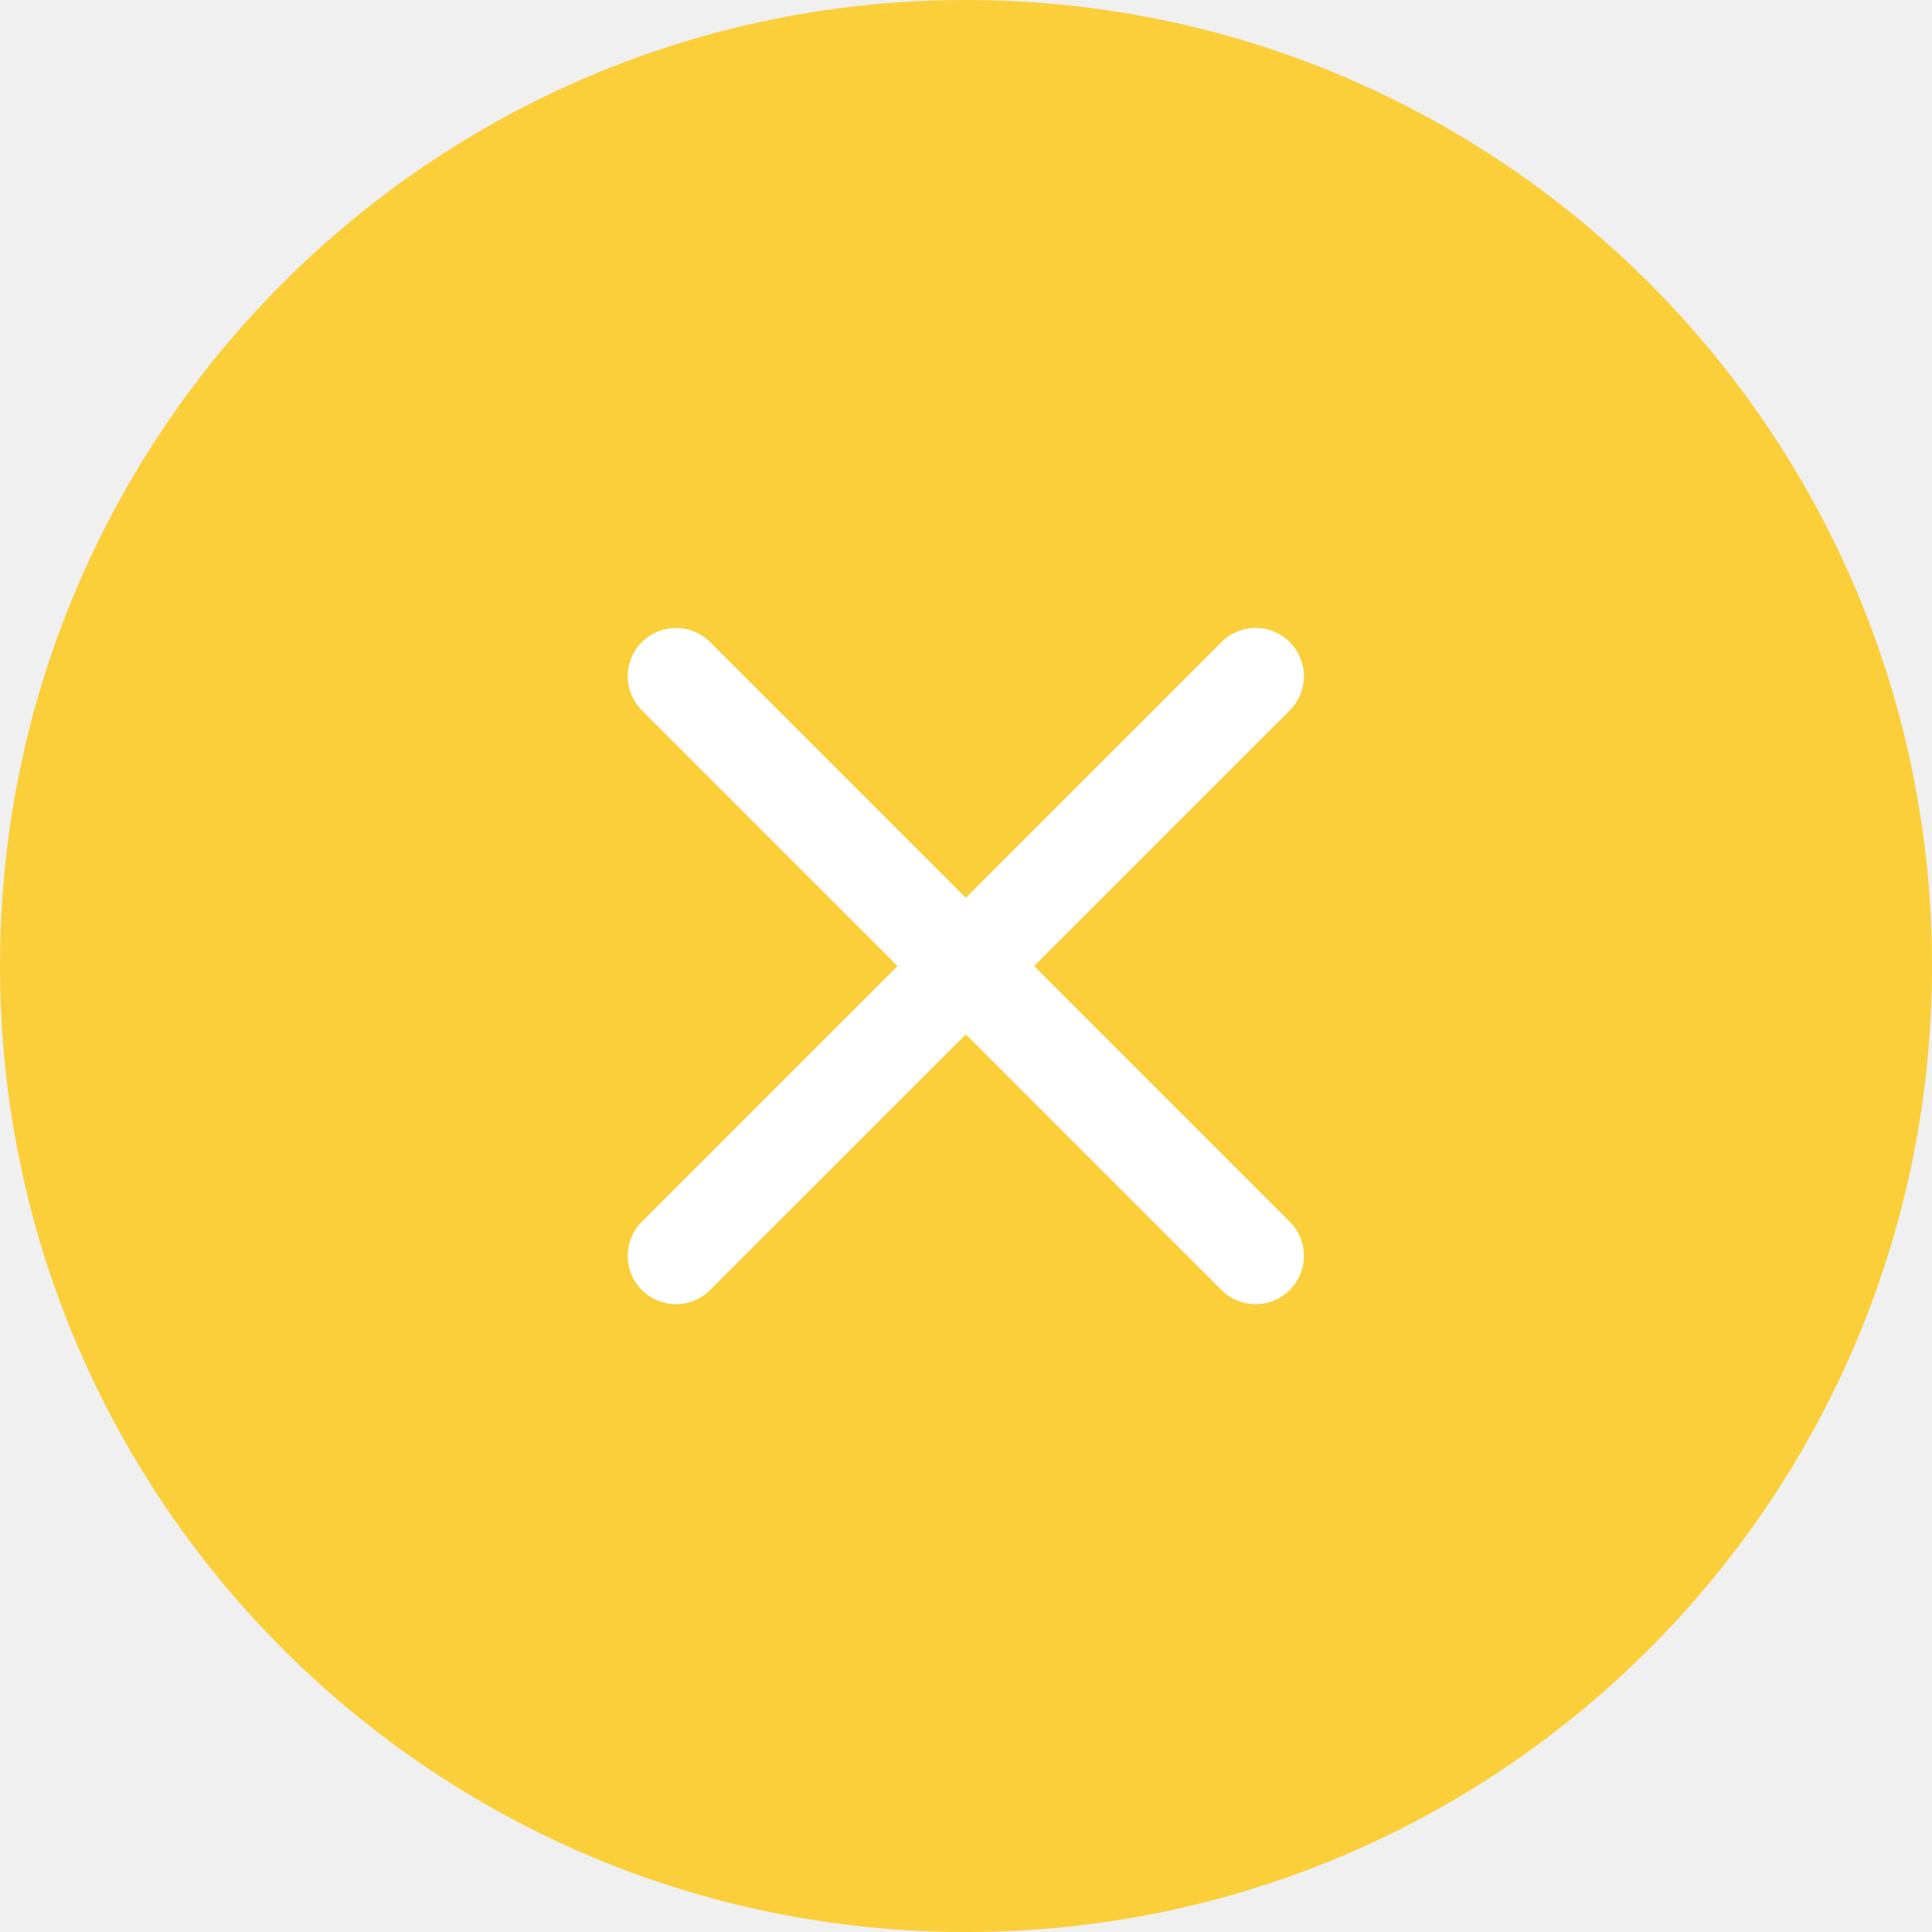
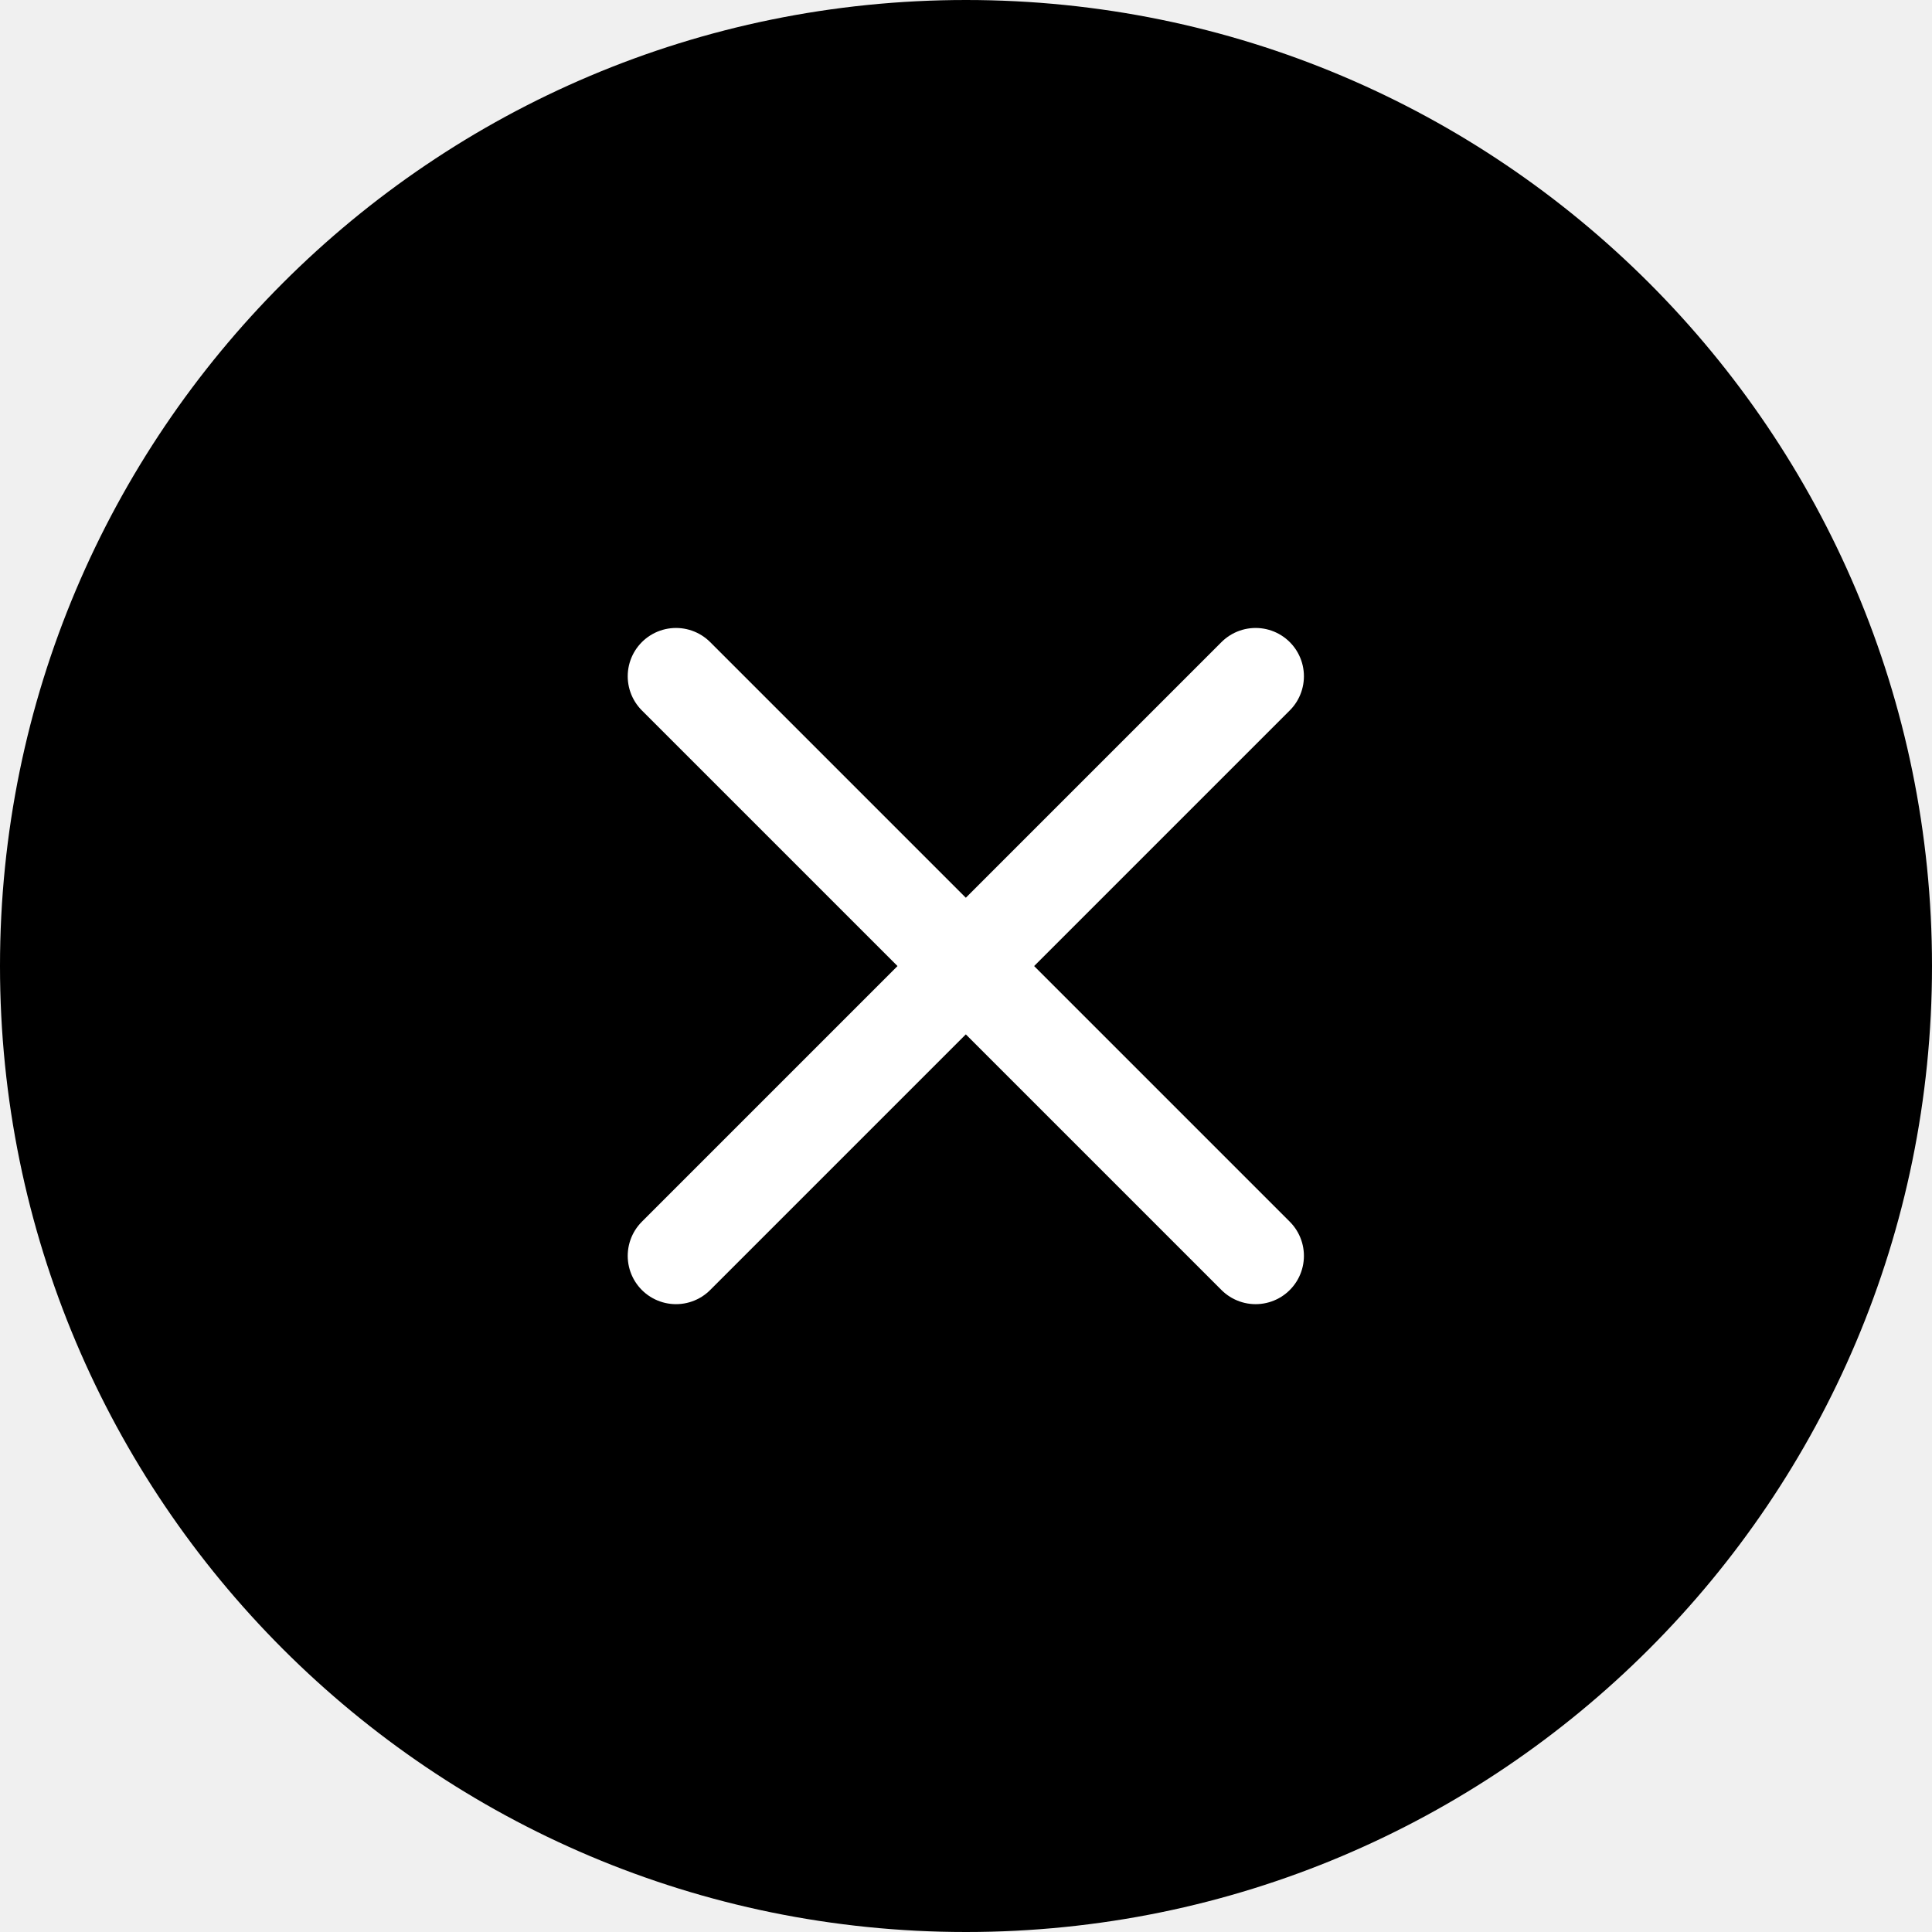
<svg xmlns="http://www.w3.org/2000/svg" width="32" height="32" viewBox="0 0 32 32" fill="none">
-   <circle cx="16" cy="16" r="16" fill="#FACF3A" />
+   <circle cx="16" cy="16" r="16" fill="currentColor" />
  <path d="M20.797 11.201L11.197 20.801" stroke="white" stroke-width="1.6" stroke-linecap="round" stroke-linejoin="round" />
  <path d="M11.197 11.201L20.797 20.801" stroke="white" stroke-width="1.6" stroke-linecap="round" stroke-linejoin="round" />
</svg>
